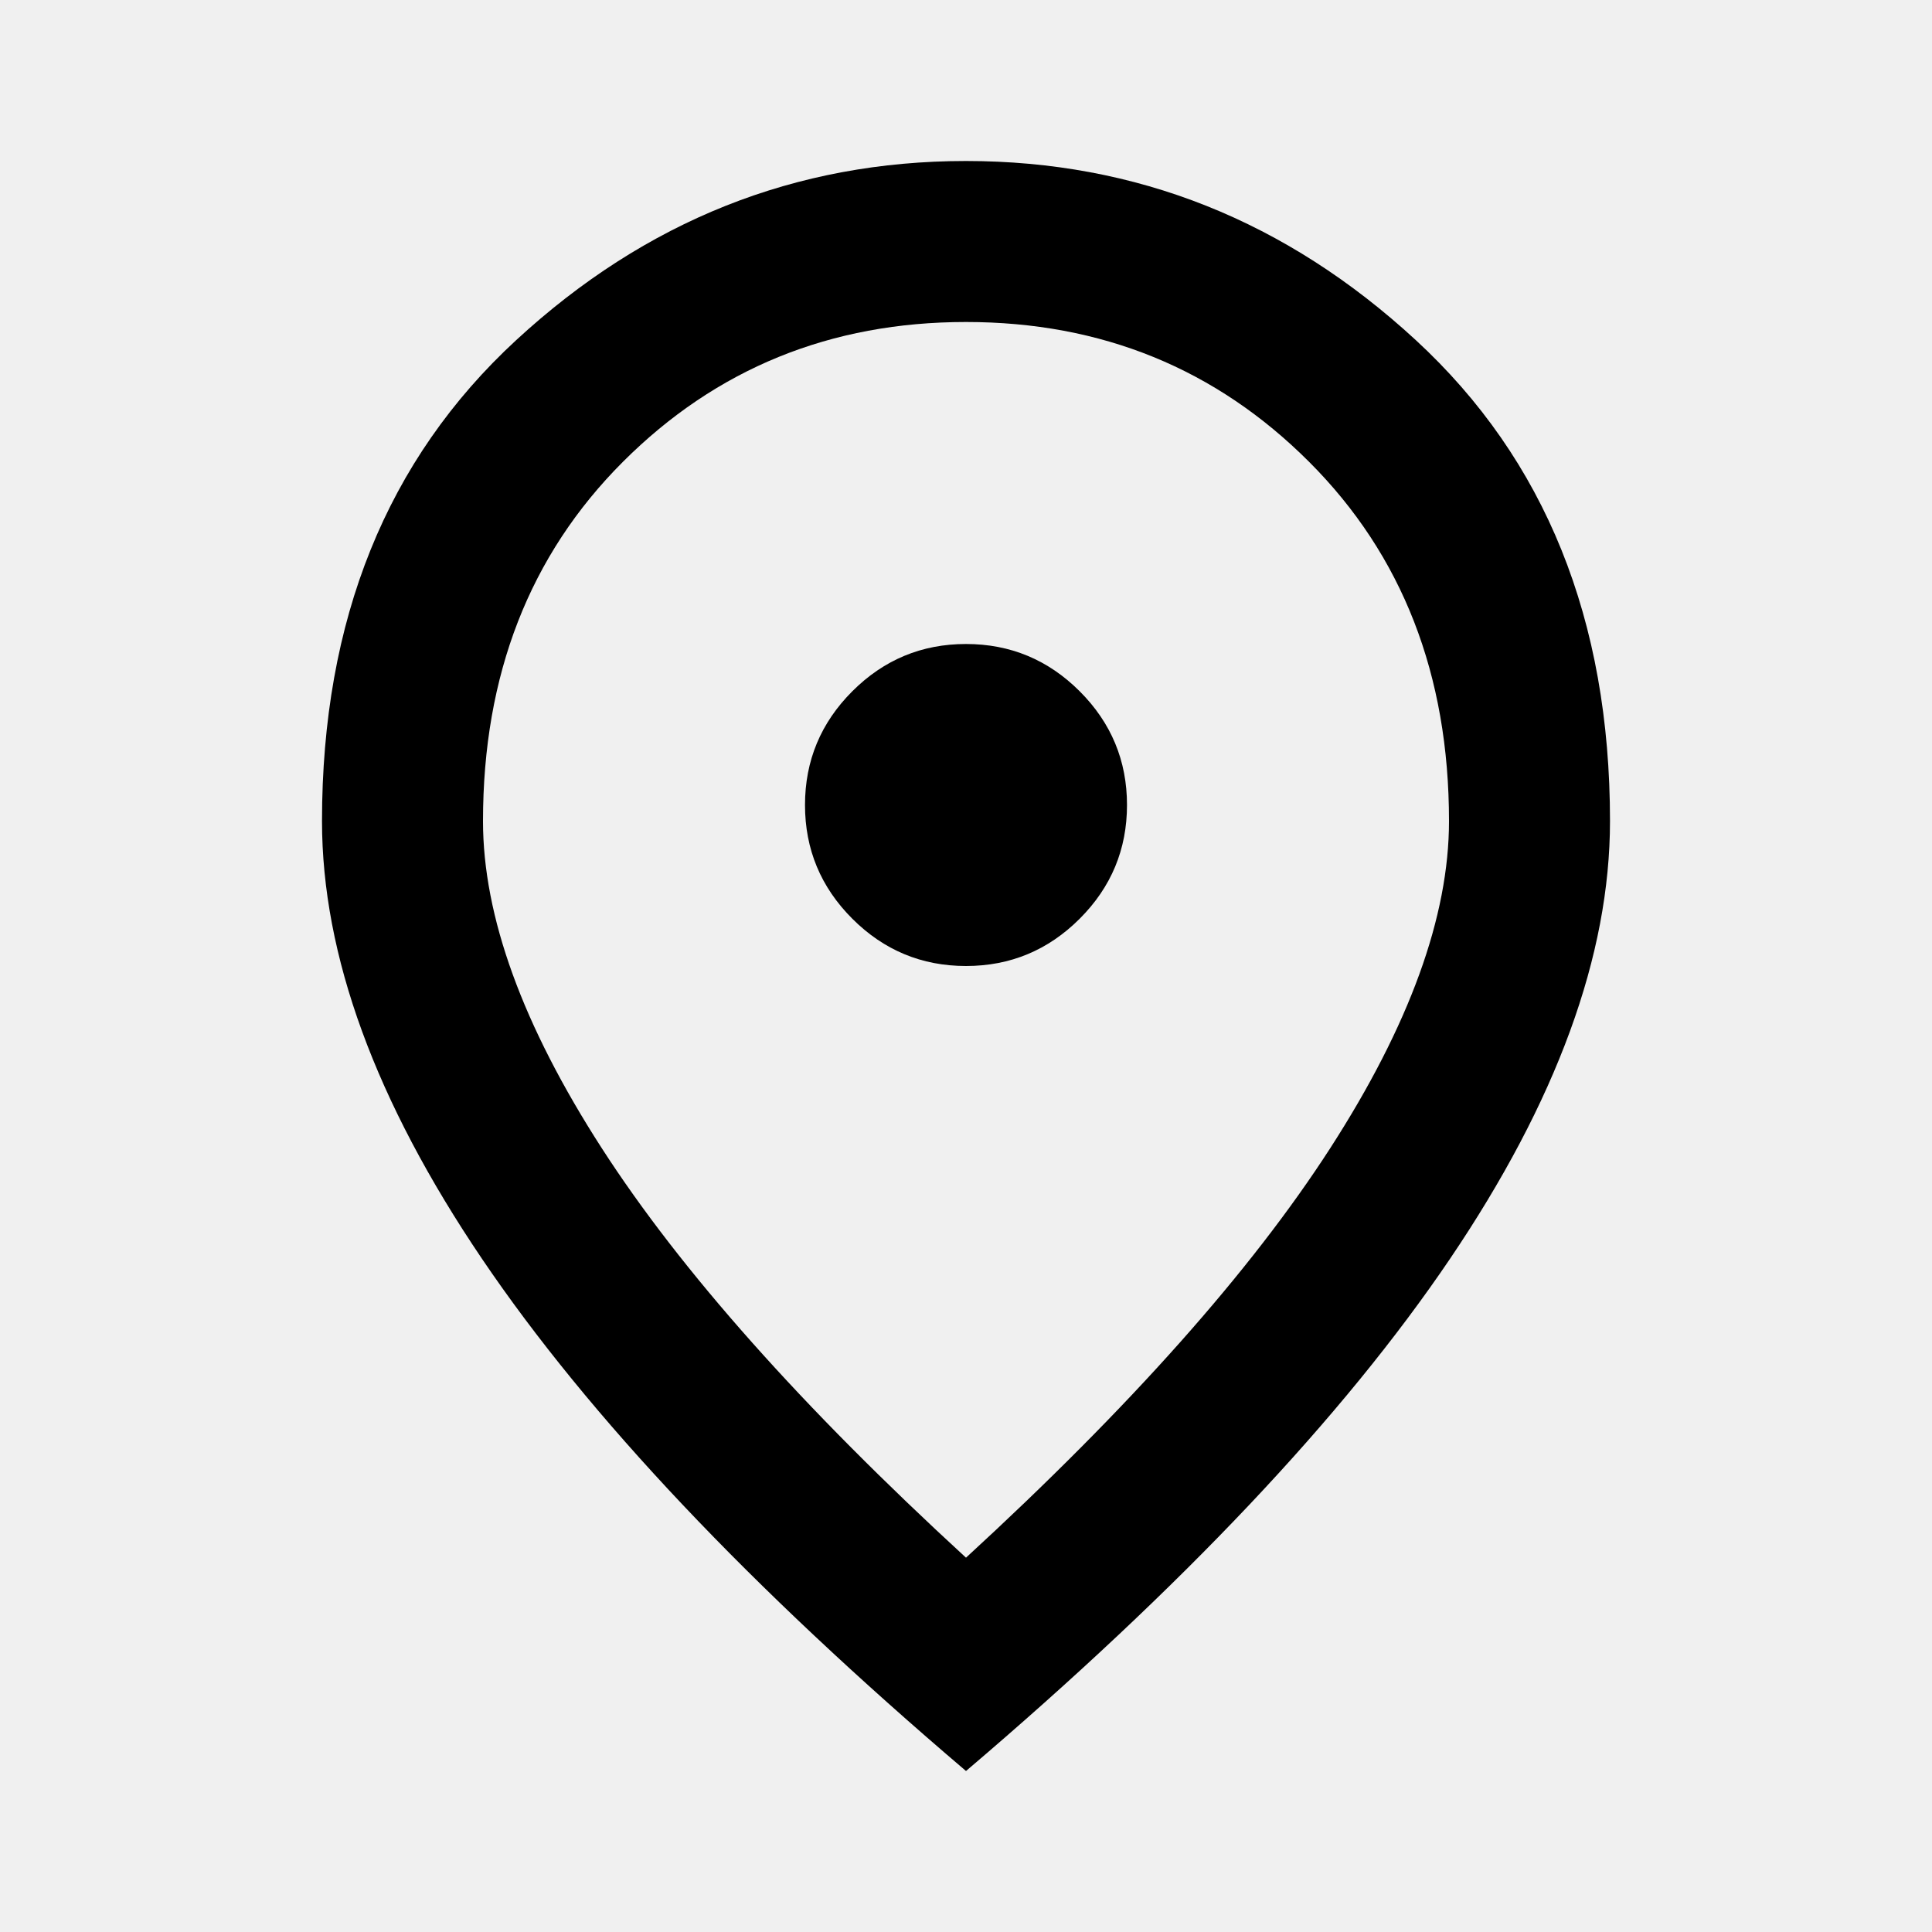
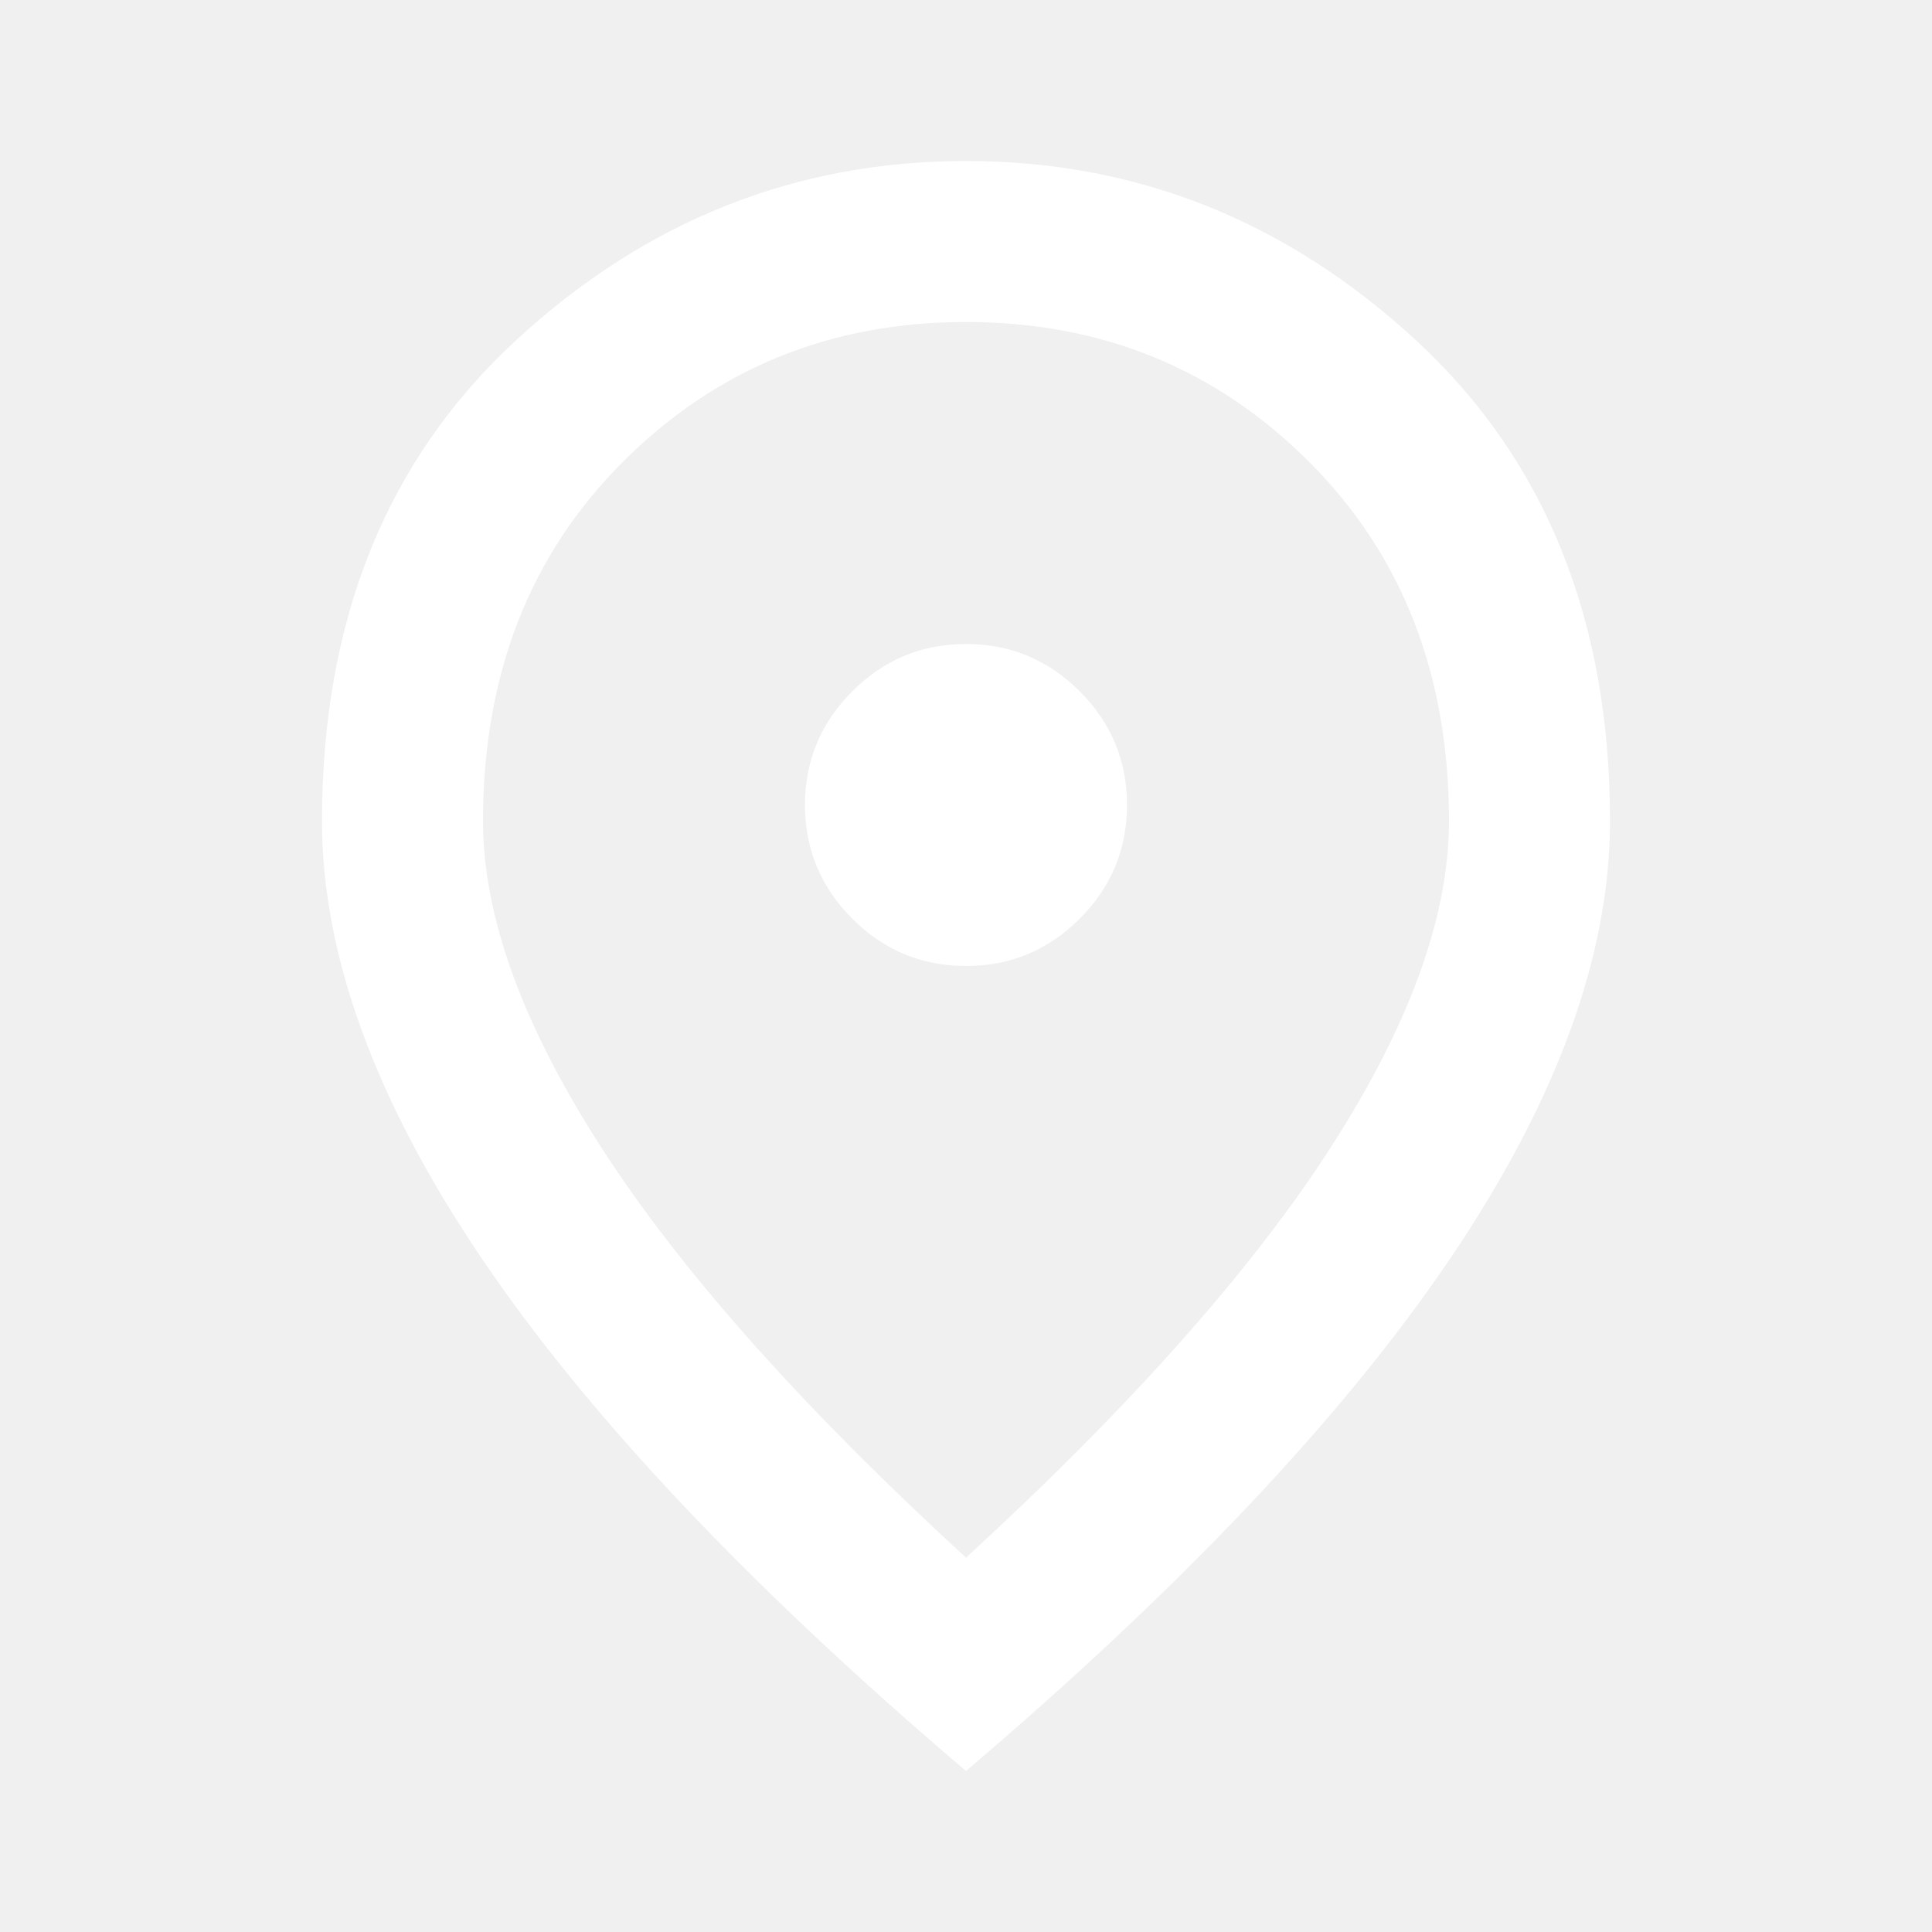
- <svg xmlns="http://www.w3.org/2000/svg" height="24px" viewBox="0 -960 960 960" width="24px" fill="#FFFFFF#1f1f1f">
+ <svg xmlns="http://www.w3.org/2000/svg" height="24px" viewBox="0 -960 960 960" width="24px" fill="#FFFFFF">
  <path d="M480-480q33 0 56.5-23.5T560-560q0-33-23.5-56.5T480-640q-33 0-56.5 23.5T400-560q0 33 23.5 56.5T480-480Zm0 294q122-112 181-203.5T720-552q0-109-69.5-178.5T480-800q-101 0-170.5 69.5T240-552q0 71 59 162.5T480-186Zm0 106Q319-217 239.5-334.5T160-552q0-150 96.5-239T480-880q127 0 223.5 89T800-552q0 100-79.5 217.5T480-80Zm0-480Z" />
</svg>
